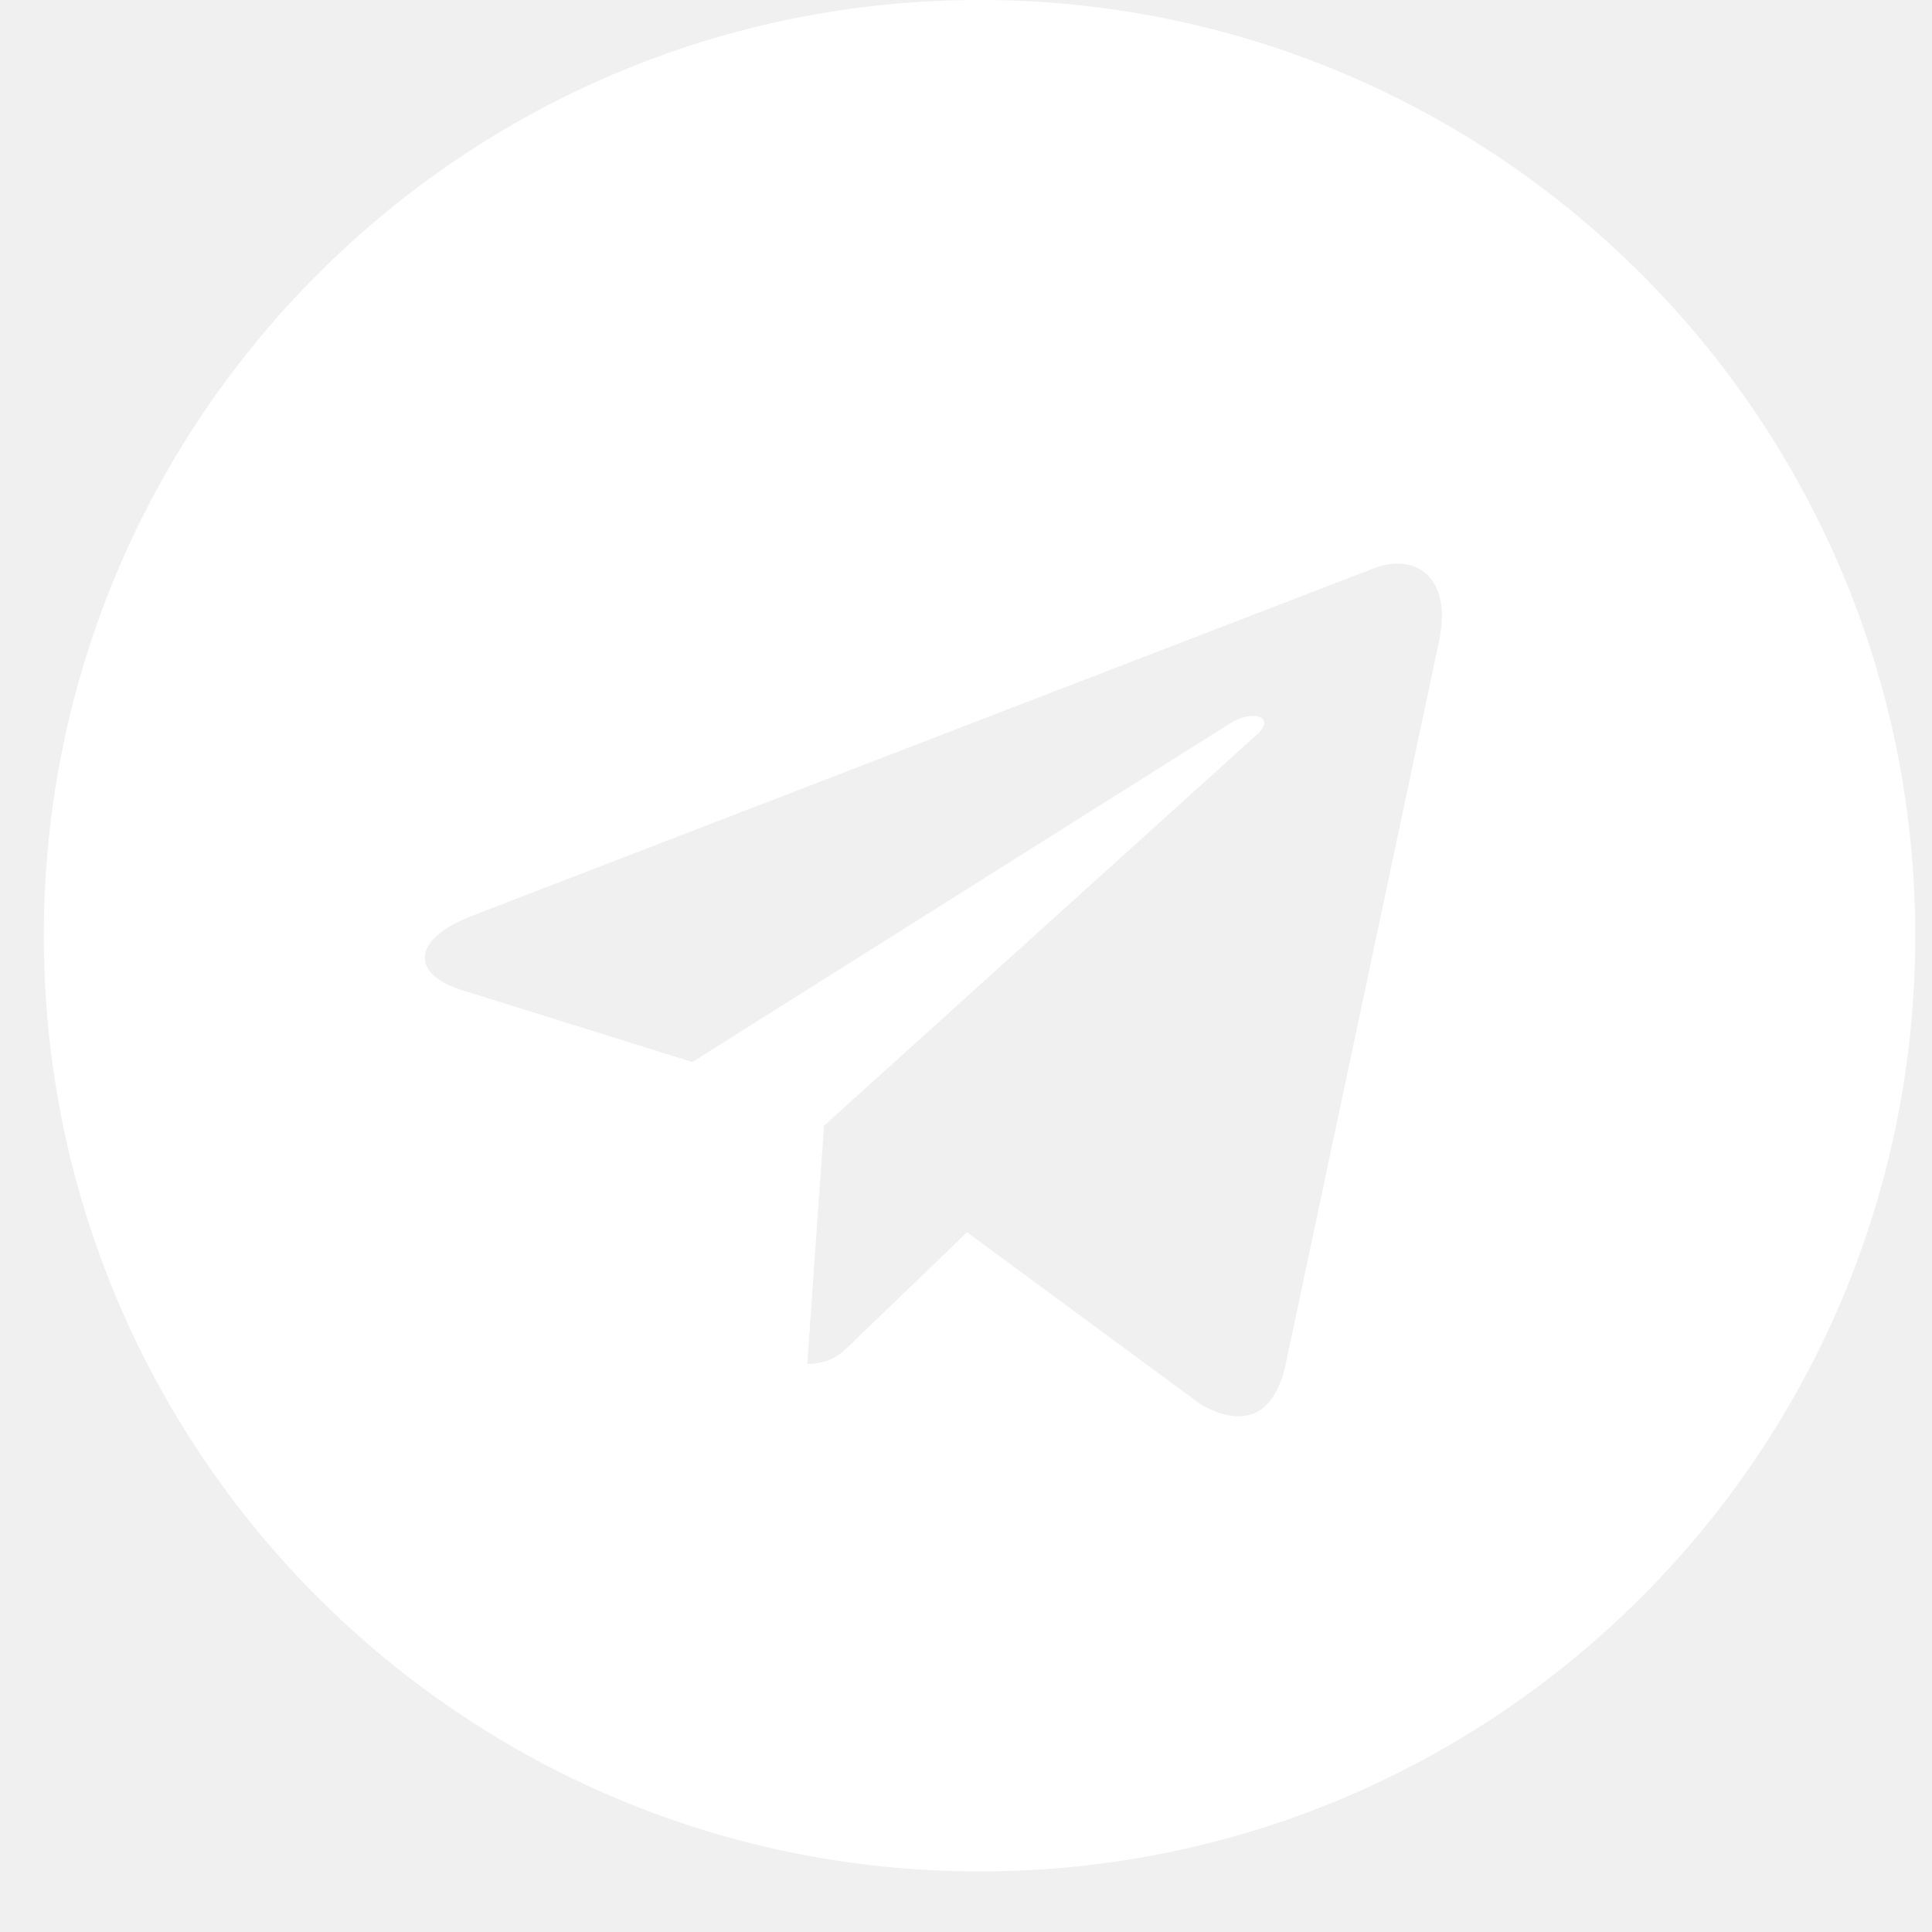
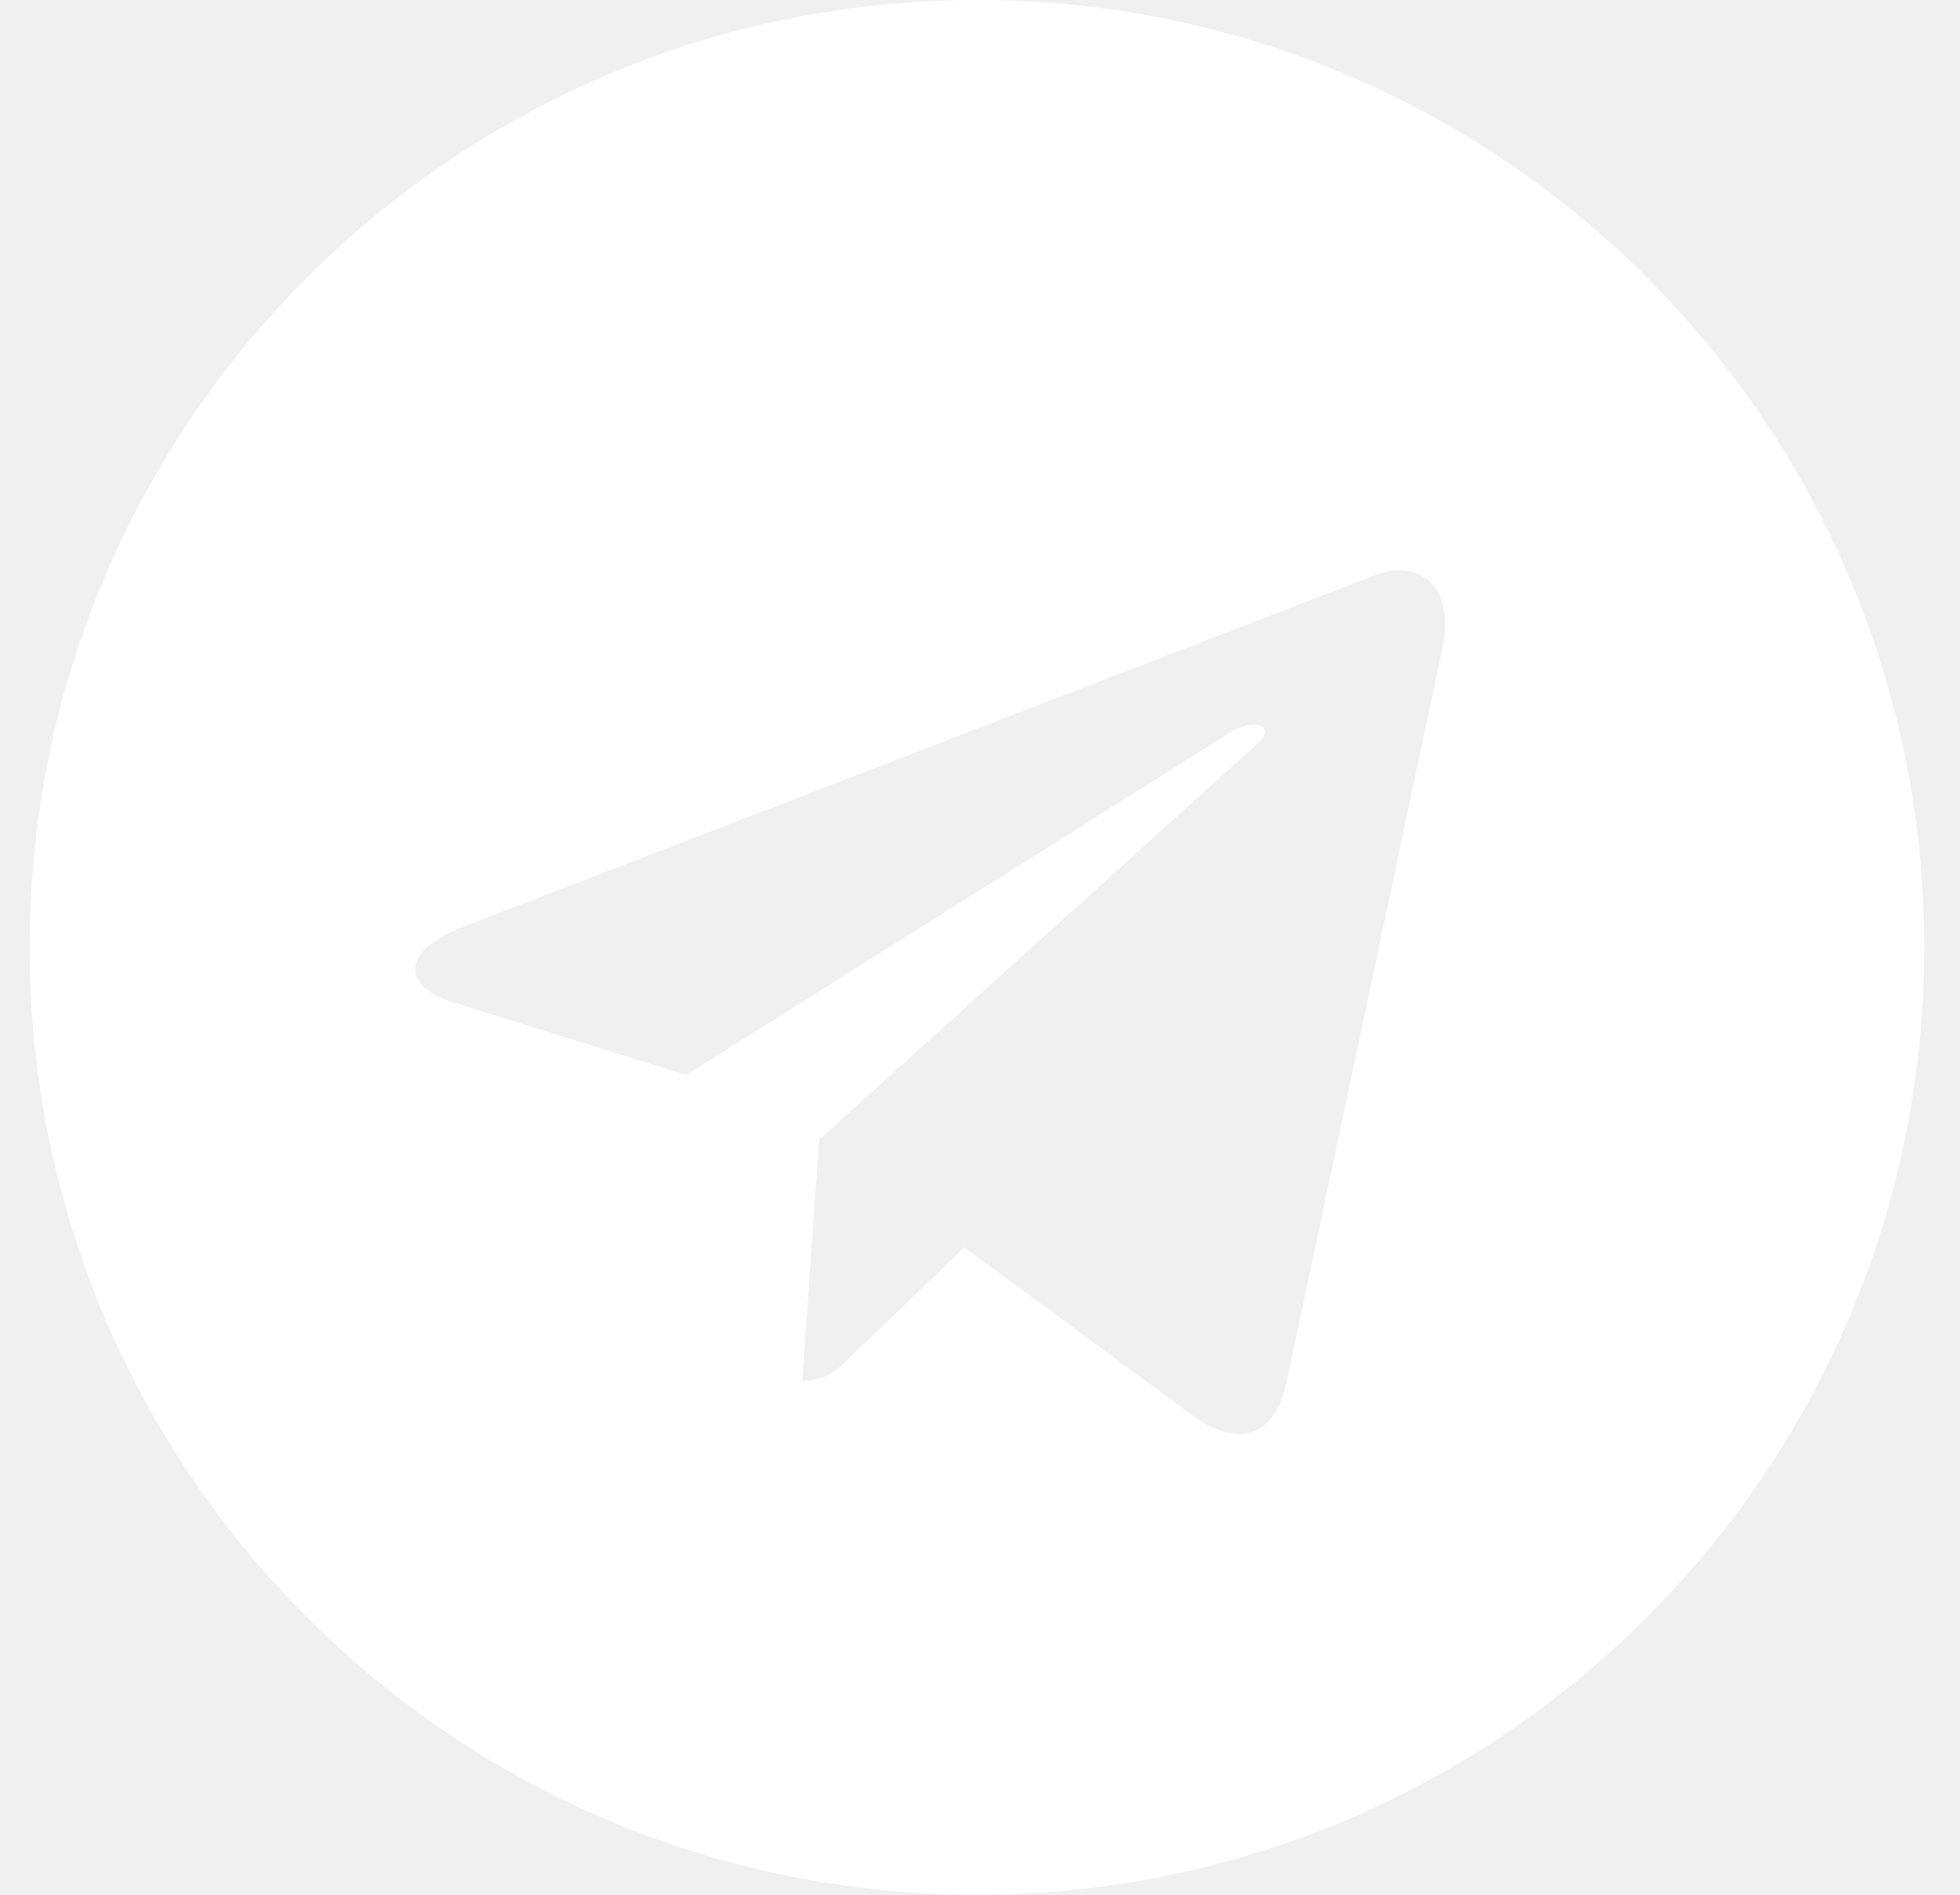
- <svg xmlns="http://www.w3.org/2000/svg" width="31" height="31" viewBox="0 0 31 31" fill="none">
-   <path d="M20.627 21.901L23.09 10.289C23.308 9.267 22.721 8.865 22.051 9.116L7.573 14.695C6.584 15.081 6.601 15.634 7.406 15.885L11.109 17.041L19.705 11.628C20.108 11.36 20.477 11.511 20.175 11.78L13.222 18.063L12.953 21.884C13.338 21.884 13.507 21.717 13.707 21.515L15.517 19.772L19.27 22.537C19.957 22.922 20.443 22.722 20.628 21.9L20.627 21.901ZM30.731 15.014C30.731 23.308 24.011 30.028 15.717 30.028C7.423 30.028 0.703 23.308 0.703 15.014C0.703 6.72 7.423 0 15.717 0C24.011 0 30.731 6.72 30.731 15.014Z" fill="white" />
+ <svg xmlns="http://www.w3.org/2000/svg" width="30" height="29" viewBox="0 0 30 29" fill="none">
+   <path d="M14.953 29C22.963 29 29.453 22.51 29.453 14.5C29.453 6.49 22.963 0 14.953 0C6.943 0 0.453 6.49 0.453 14.5C0.453 22.51 6.943 29 14.953 29ZM7.088 14.186L21.069 8.795C21.717 8.561 22.284 8.954 22.074 9.935L22.075 9.934L19.695 21.148C19.518 21.943 19.046 22.137 18.385 21.762L14.76 19.09L13.011 20.775C12.818 20.968 12.655 21.131 12.28 21.131L12.538 17.442L19.256 11.373C19.548 11.116 19.191 10.97 18.805 11.227L10.503 16.454L6.924 15.337C6.147 15.091 6.13 14.56 7.088 14.186Z" fill="white" />
</svg>
